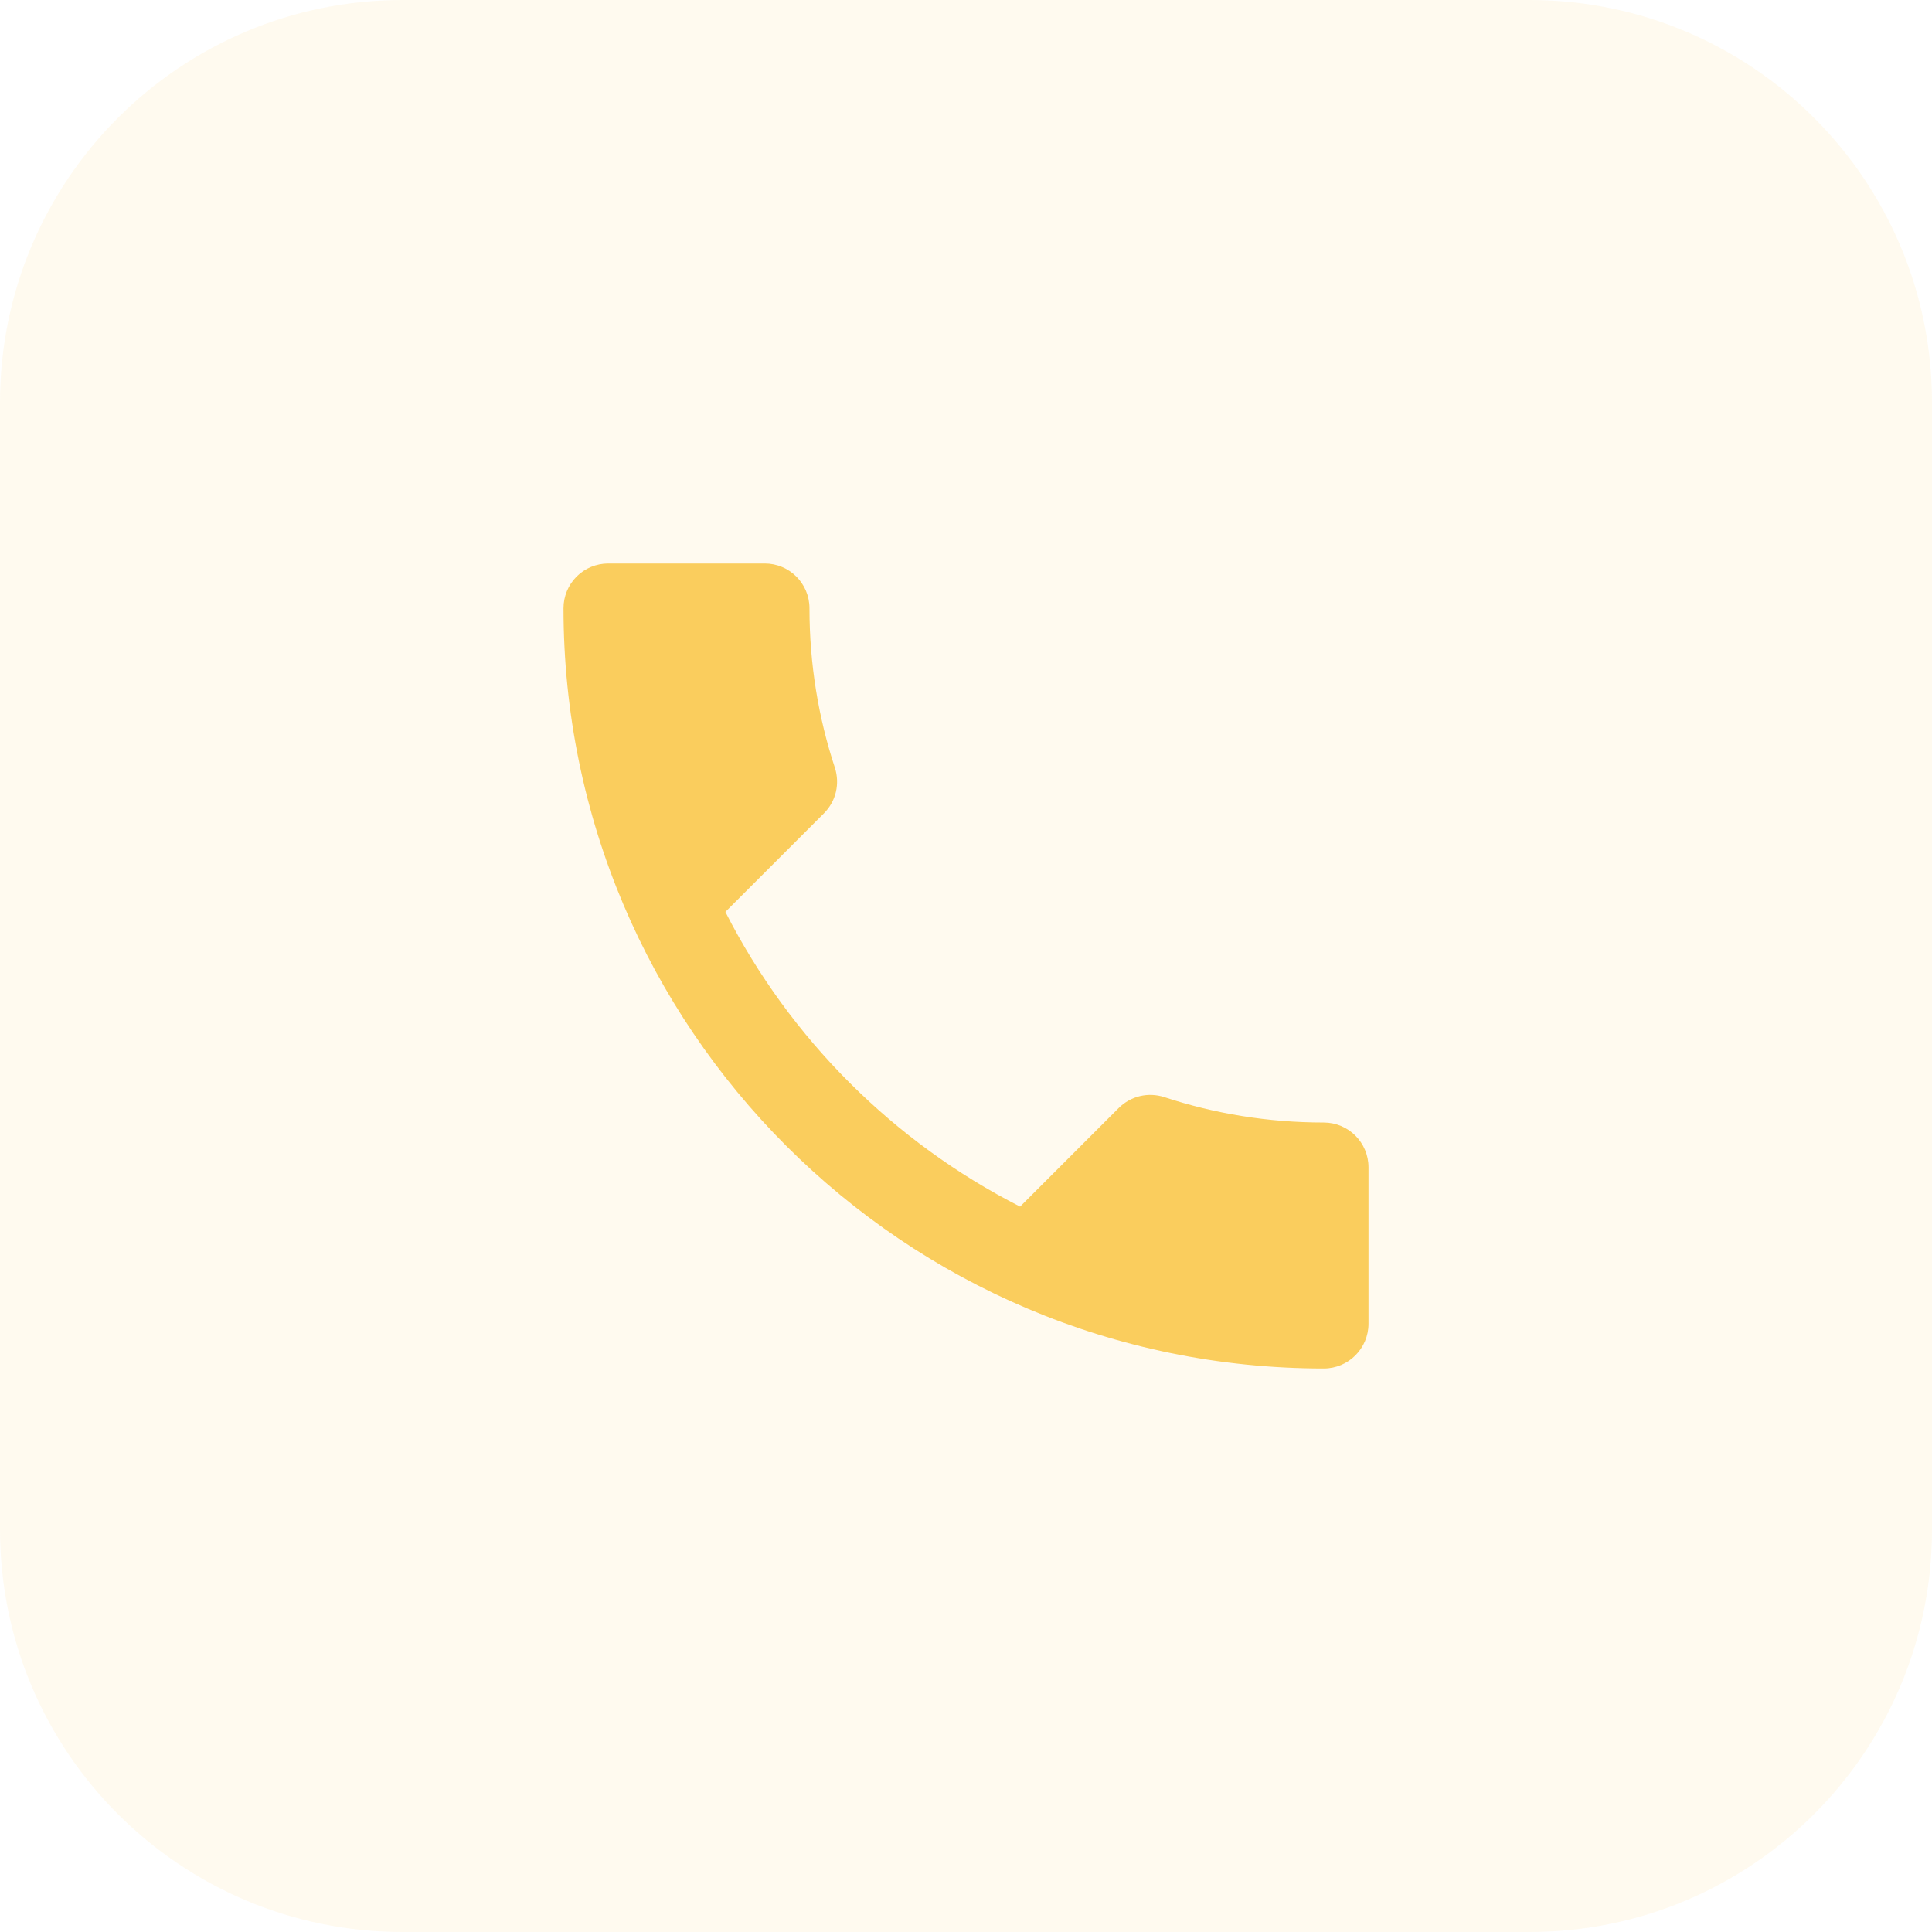
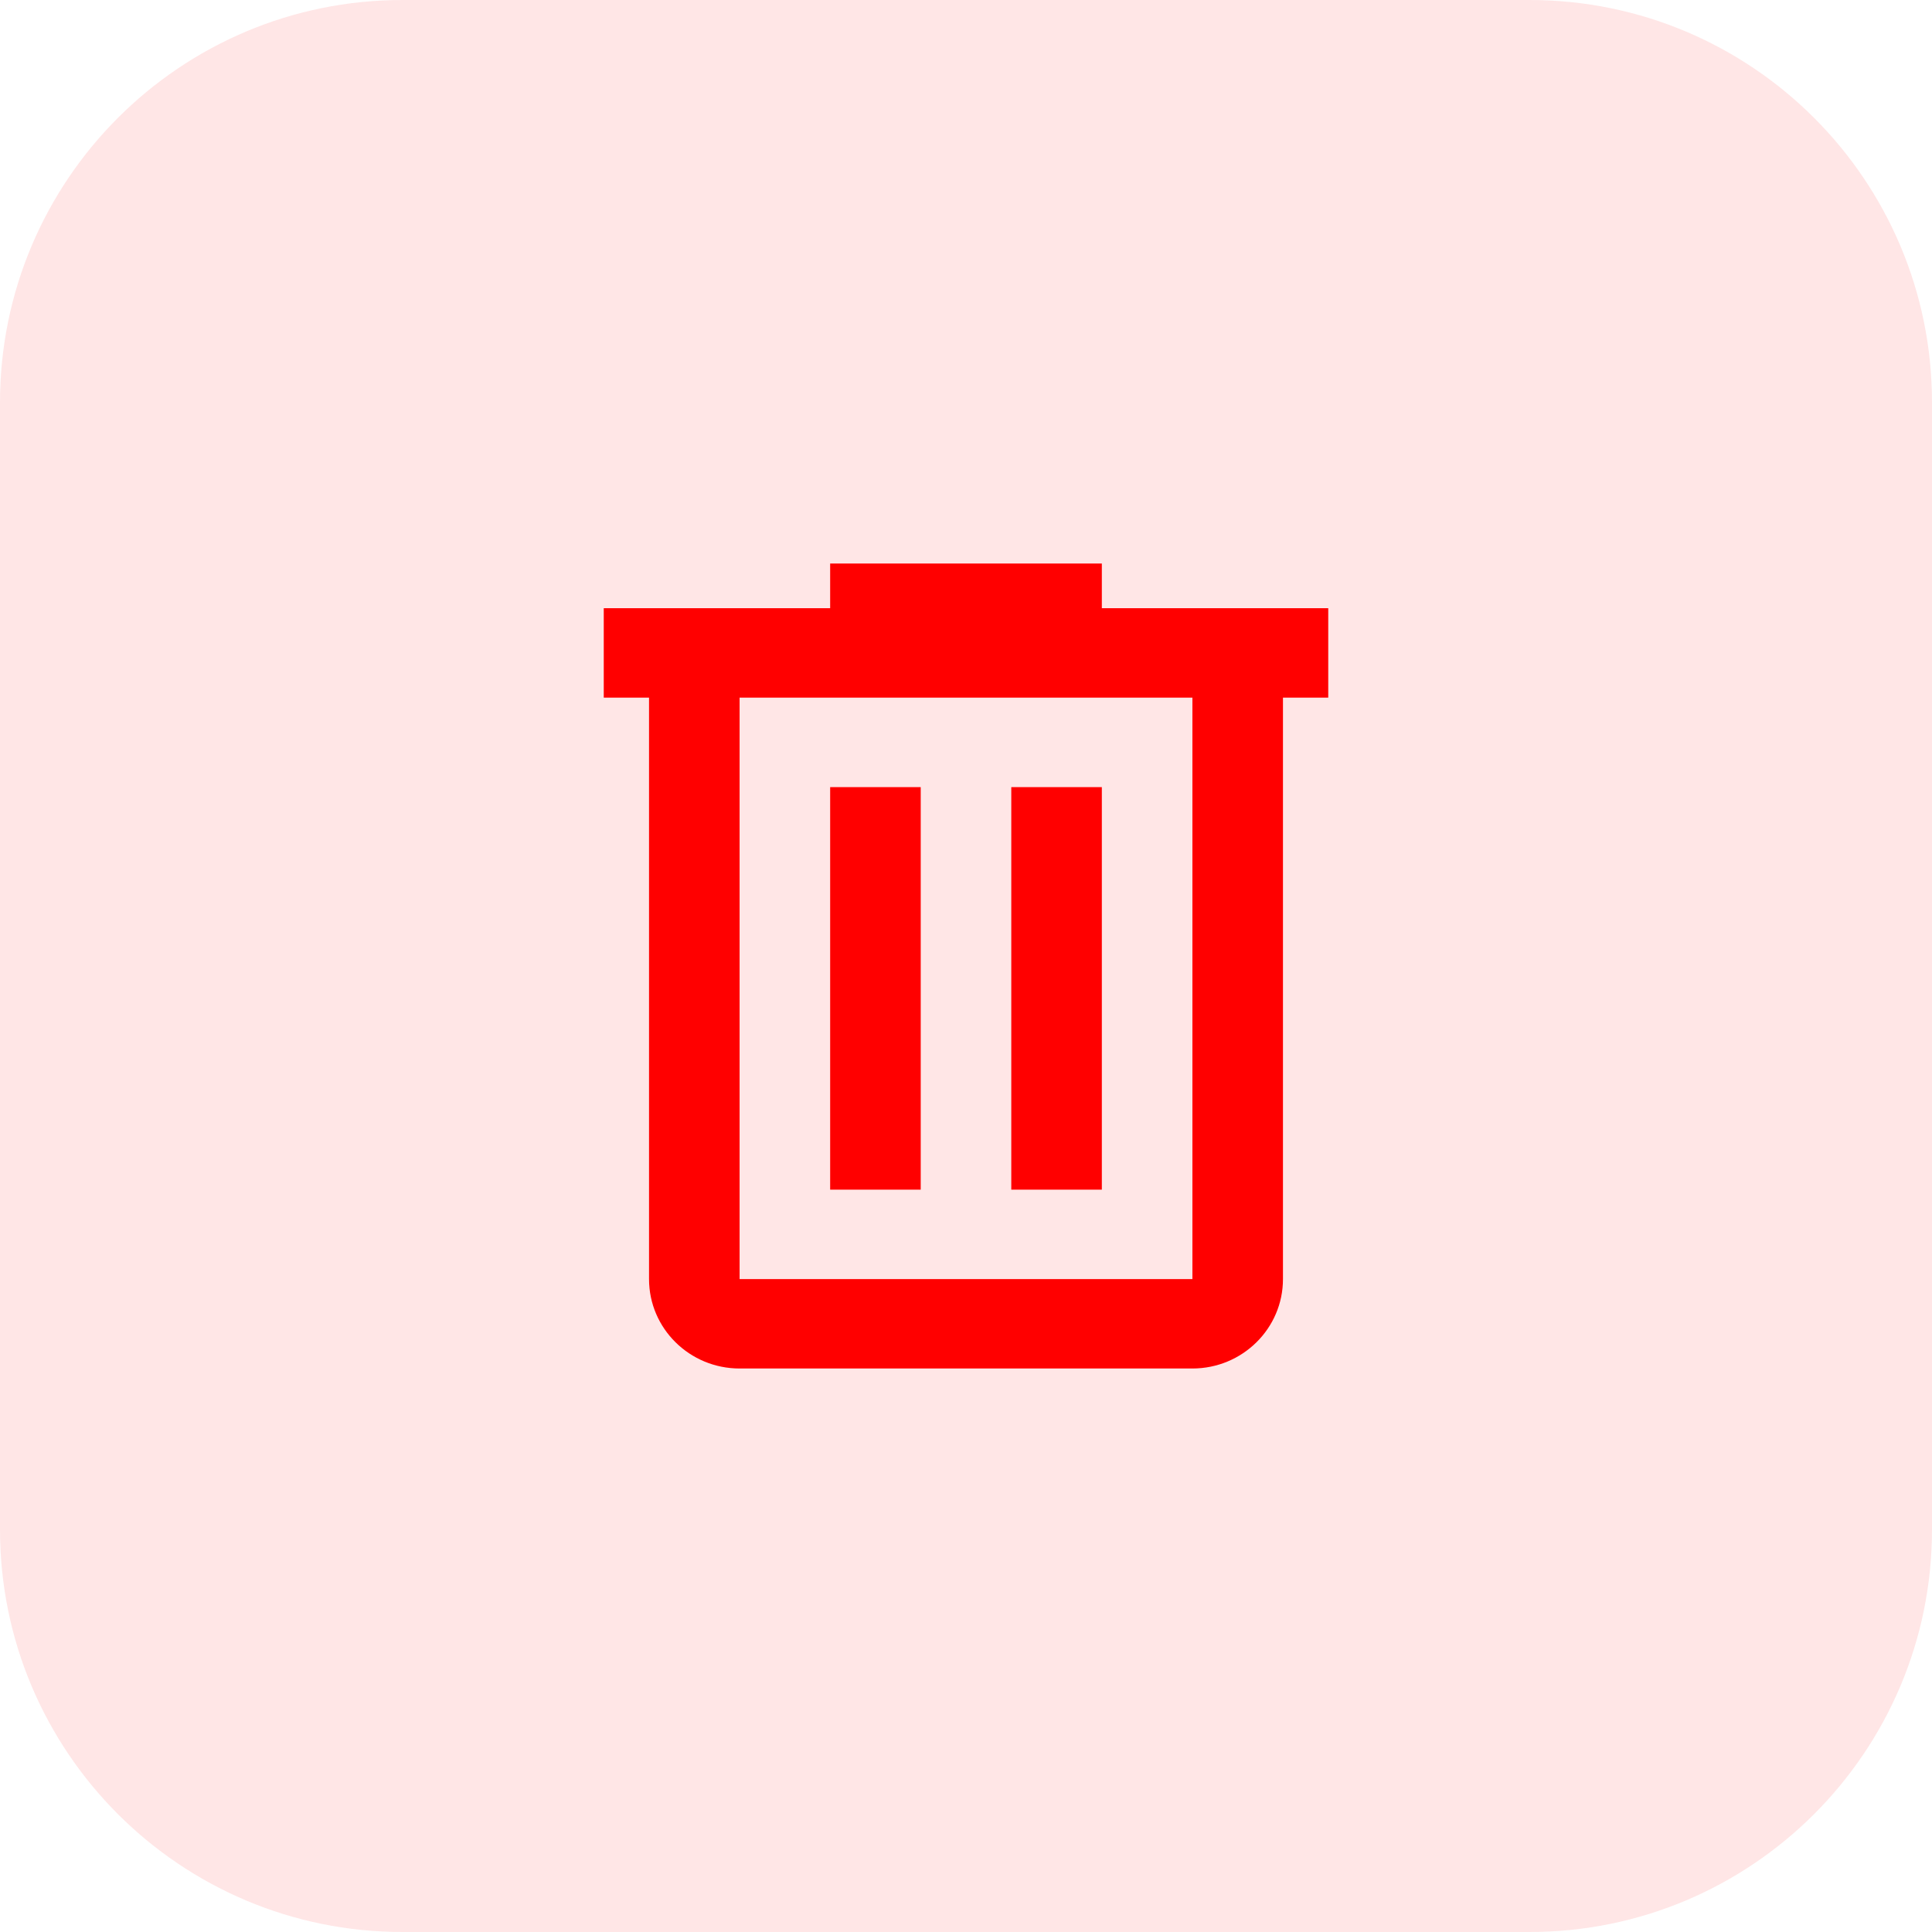
<svg xmlns="http://www.w3.org/2000/svg" width="48" height="48" viewBox="0 0 48 48" fill="none">
-   <rect width="48" height="48" rx="10" fill="#FACD5D" fill-opacity="0.1" />
-   <path d="M18.022 22.656C19.622 25.8 22.2 28.378 25.344 29.978L27.789 27.533C28.1 27.222 28.533 27.133 28.922 27.256C30.167 27.667 31.5 27.889 32.889 27.889C33.502 27.889 34 28.386 34 29V32.889C34 33.502 33.502 34 32.889 34C22.457 34 14 25.543 14 15.111C14 14.816 14.117 14.534 14.325 14.325C14.534 14.117 14.816 14 15.111 14H19C19.614 14 20.111 14.498 20.111 15.111C20.111 16.5 20.333 17.833 20.744 19.078C20.867 19.467 20.778 19.9 20.467 20.211L18.022 22.656Z" fill="#FACD5D" />
+   <rect width="48" height="48" rx="10" fill="#FF0000" fill-opacity="0.1" />
+   <path fill-rule="evenodd" clip-rule="evenodd" d="M20.625 15.111V14H27.375V15.111H33V17.333H31.875V31.778C31.875 33.005 30.868 34 29.625 34H18.375C17.132 34 16.125 33.005 16.125 31.778V17.333H15V15.111H20.625ZM29.625 17.333H18.375V31.778H29.625V17.333ZM20.625 19.556V29.556H22.875V19.556H20.625ZM25.125 29.556V19.556H27.375V29.556H25.125Z" fill="#FF0000" />
</svg>
